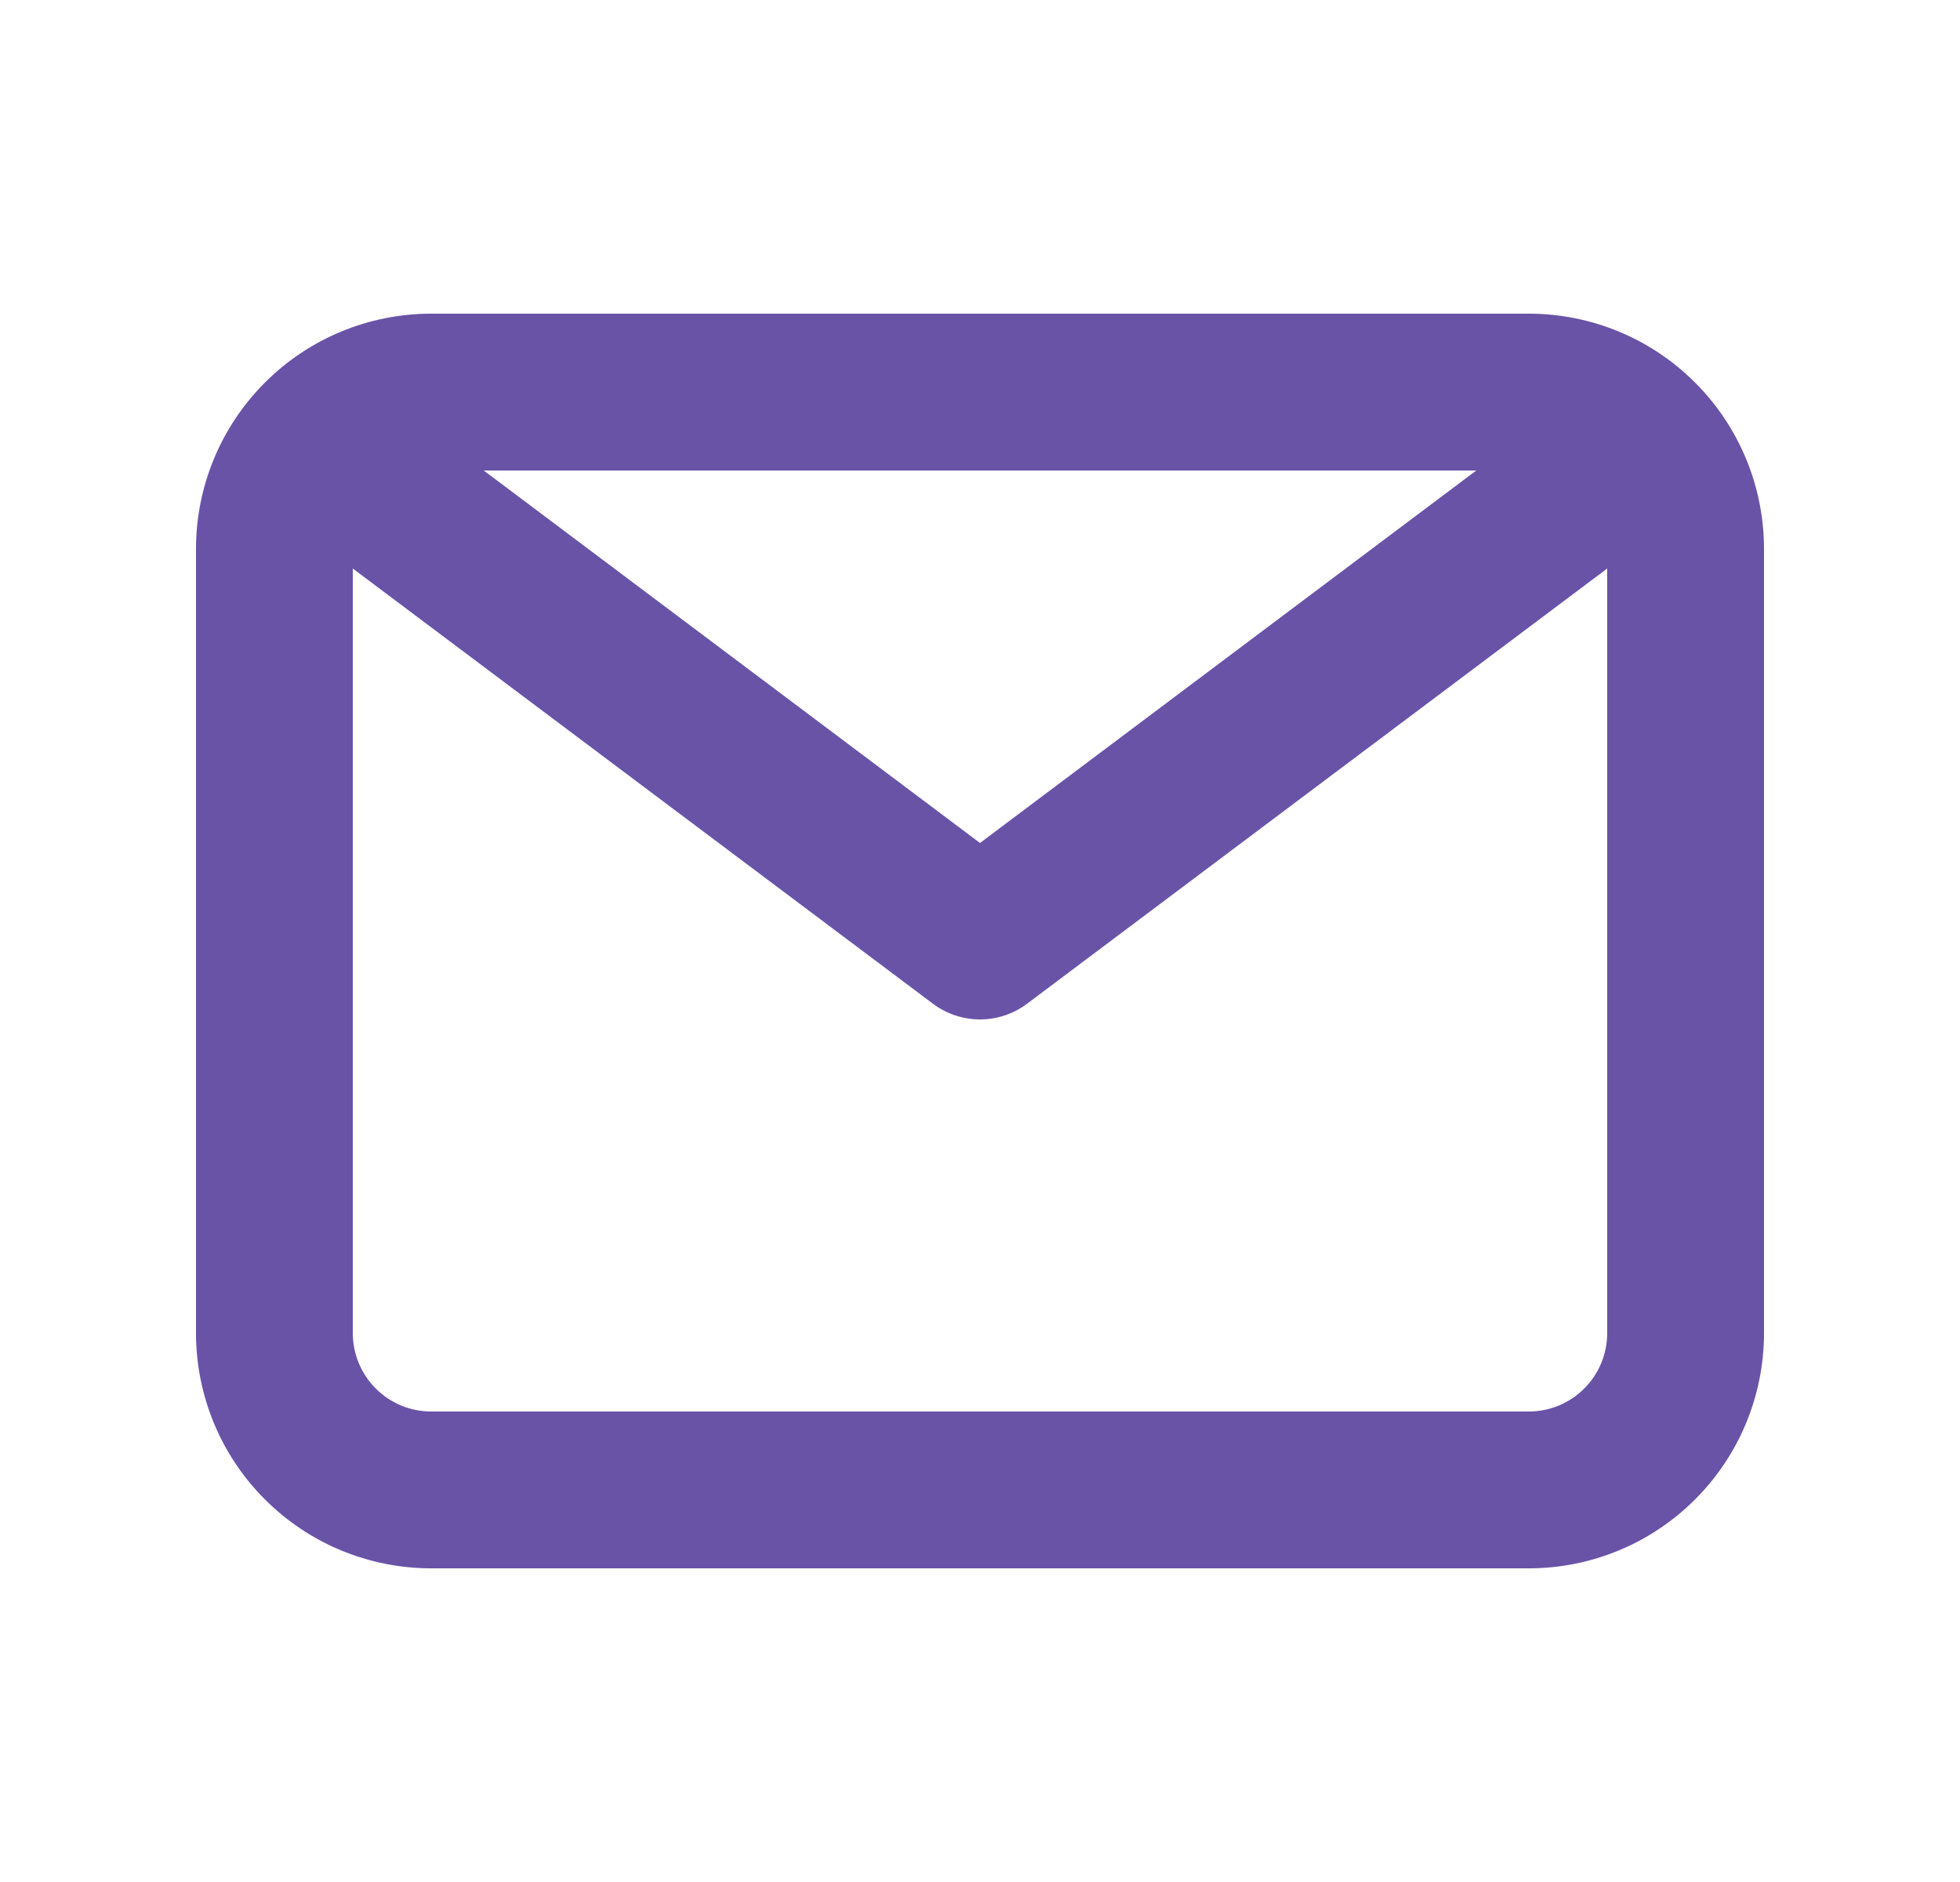
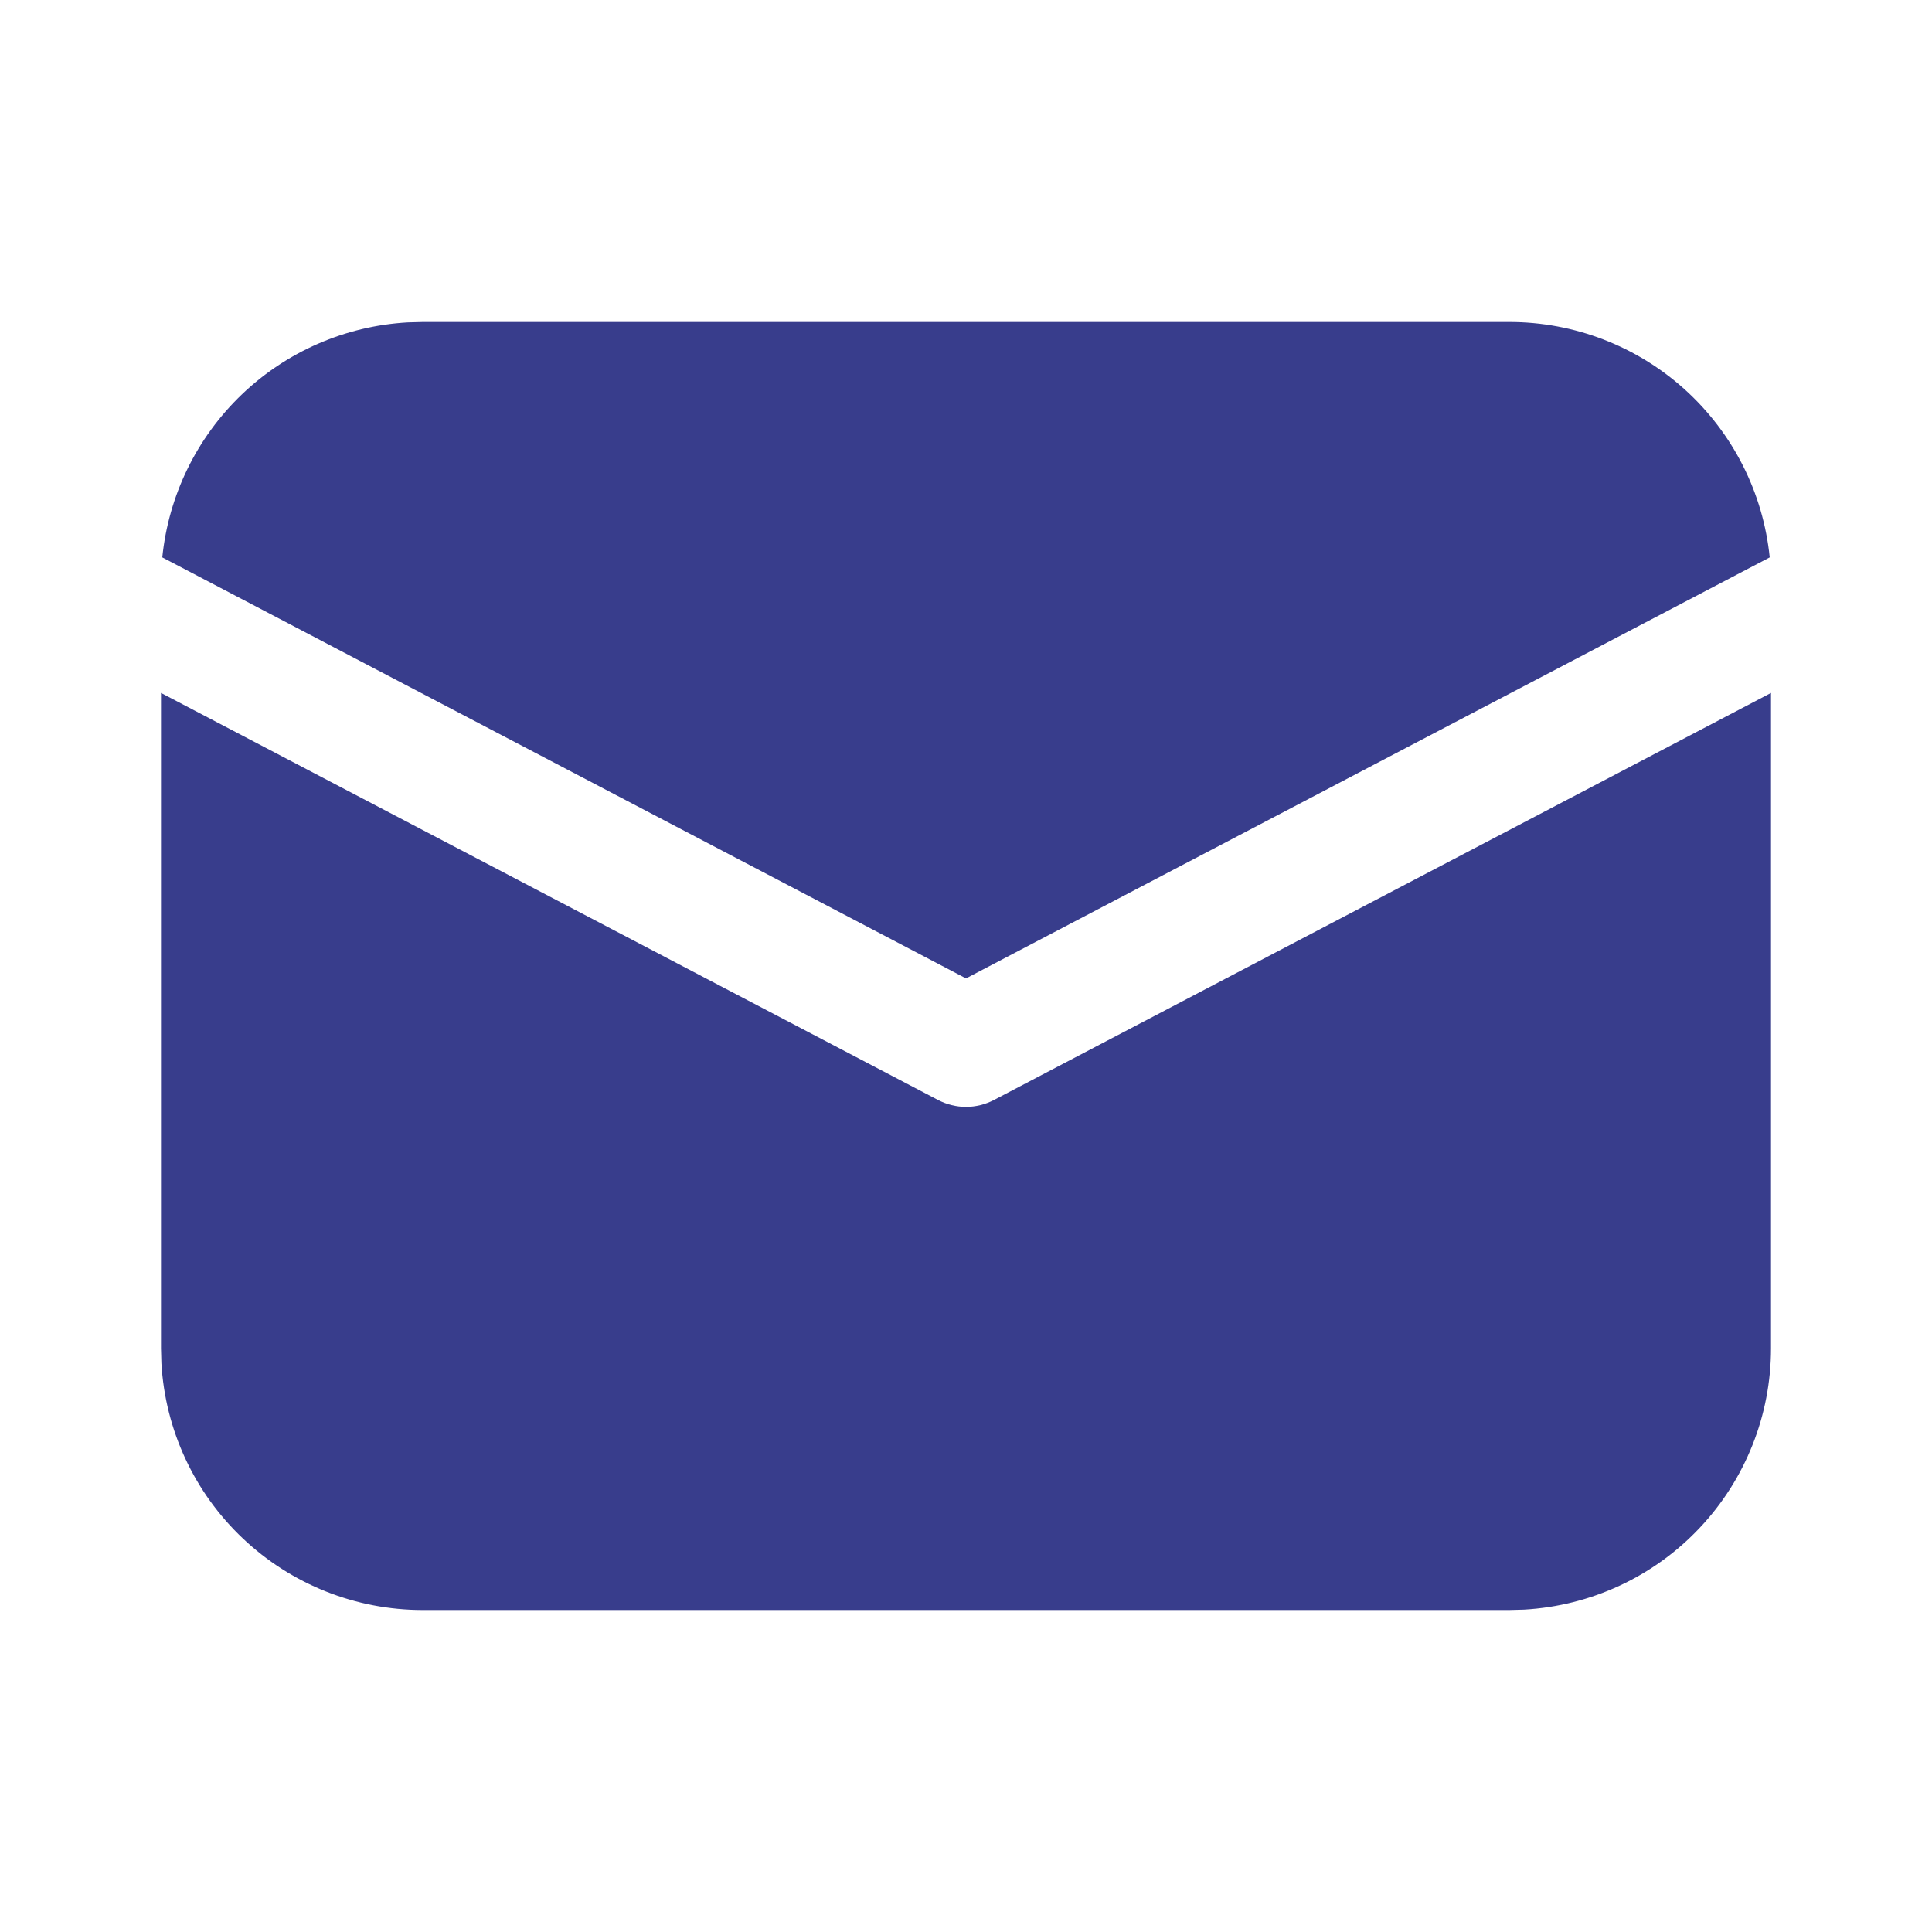
- <svg xmlns="http://www.w3.org/2000/svg" width="25" height="24" viewBox="0 0 25 24" fill="none">
-   <path d="M19.5 4H5.5C4.704 4 3.941 4.316 3.379 4.879C2.816 5.441 2.5 6.204 2.5 7V17C2.5 17.796 2.816 18.559 3.379 19.121C3.941 19.684 4.704 20 5.5 20H19.5C20.296 20 21.059 19.684 21.621 19.121C22.184 18.559 22.5 17.796 22.5 17V7C22.5 6.204 22.184 5.441 21.621 4.879C21.059 4.316 20.296 4 19.5 4ZM18.83 6L12.5 10.75L6.17 6H18.83ZM19.5 18H5.5C5.235 18 4.98 17.895 4.793 17.707C4.605 17.52 4.5 17.265 4.5 17V7.25L11.9 12.8C12.073 12.93 12.284 13 12.5 13C12.716 13 12.927 12.93 13.1 12.8L20.5 7.25V17C20.5 17.265 20.395 17.52 20.207 17.707C20.02 17.895 19.765 18 19.5 18Z" fill="#6953A7" />
+ <svg xmlns="http://www.w3.org/2000/svg" width="24" height="24" viewBox="0 0 24 24" fill="none">
+   <path d="M22 8.608V16.75C22 17.58 21.682 18.379 21.112 18.982C20.542 19.586 19.763 19.948 18.934 19.995L18.75 20H5.25C4.42 20 3.621 19.682 3.018 19.112C2.414 18.542 2.052 17.763 2.005 16.934L2 16.75V8.608L11.652 13.664C11.759 13.72 11.879 13.75 12 13.75C12.121 13.75 12.241 13.72 12.348 13.664L22 8.608ZM5.25 4H18.75C19.556 4 20.332 4.299 20.93 4.839C21.528 5.38 21.903 6.122 21.984 6.924L12 12.154L2.016 6.924C2.094 6.154 2.443 5.438 3.002 4.902C3.56 4.367 4.292 4.049 5.064 4.005L5.25 4Z" fill="#383D8C" />
</svg>
